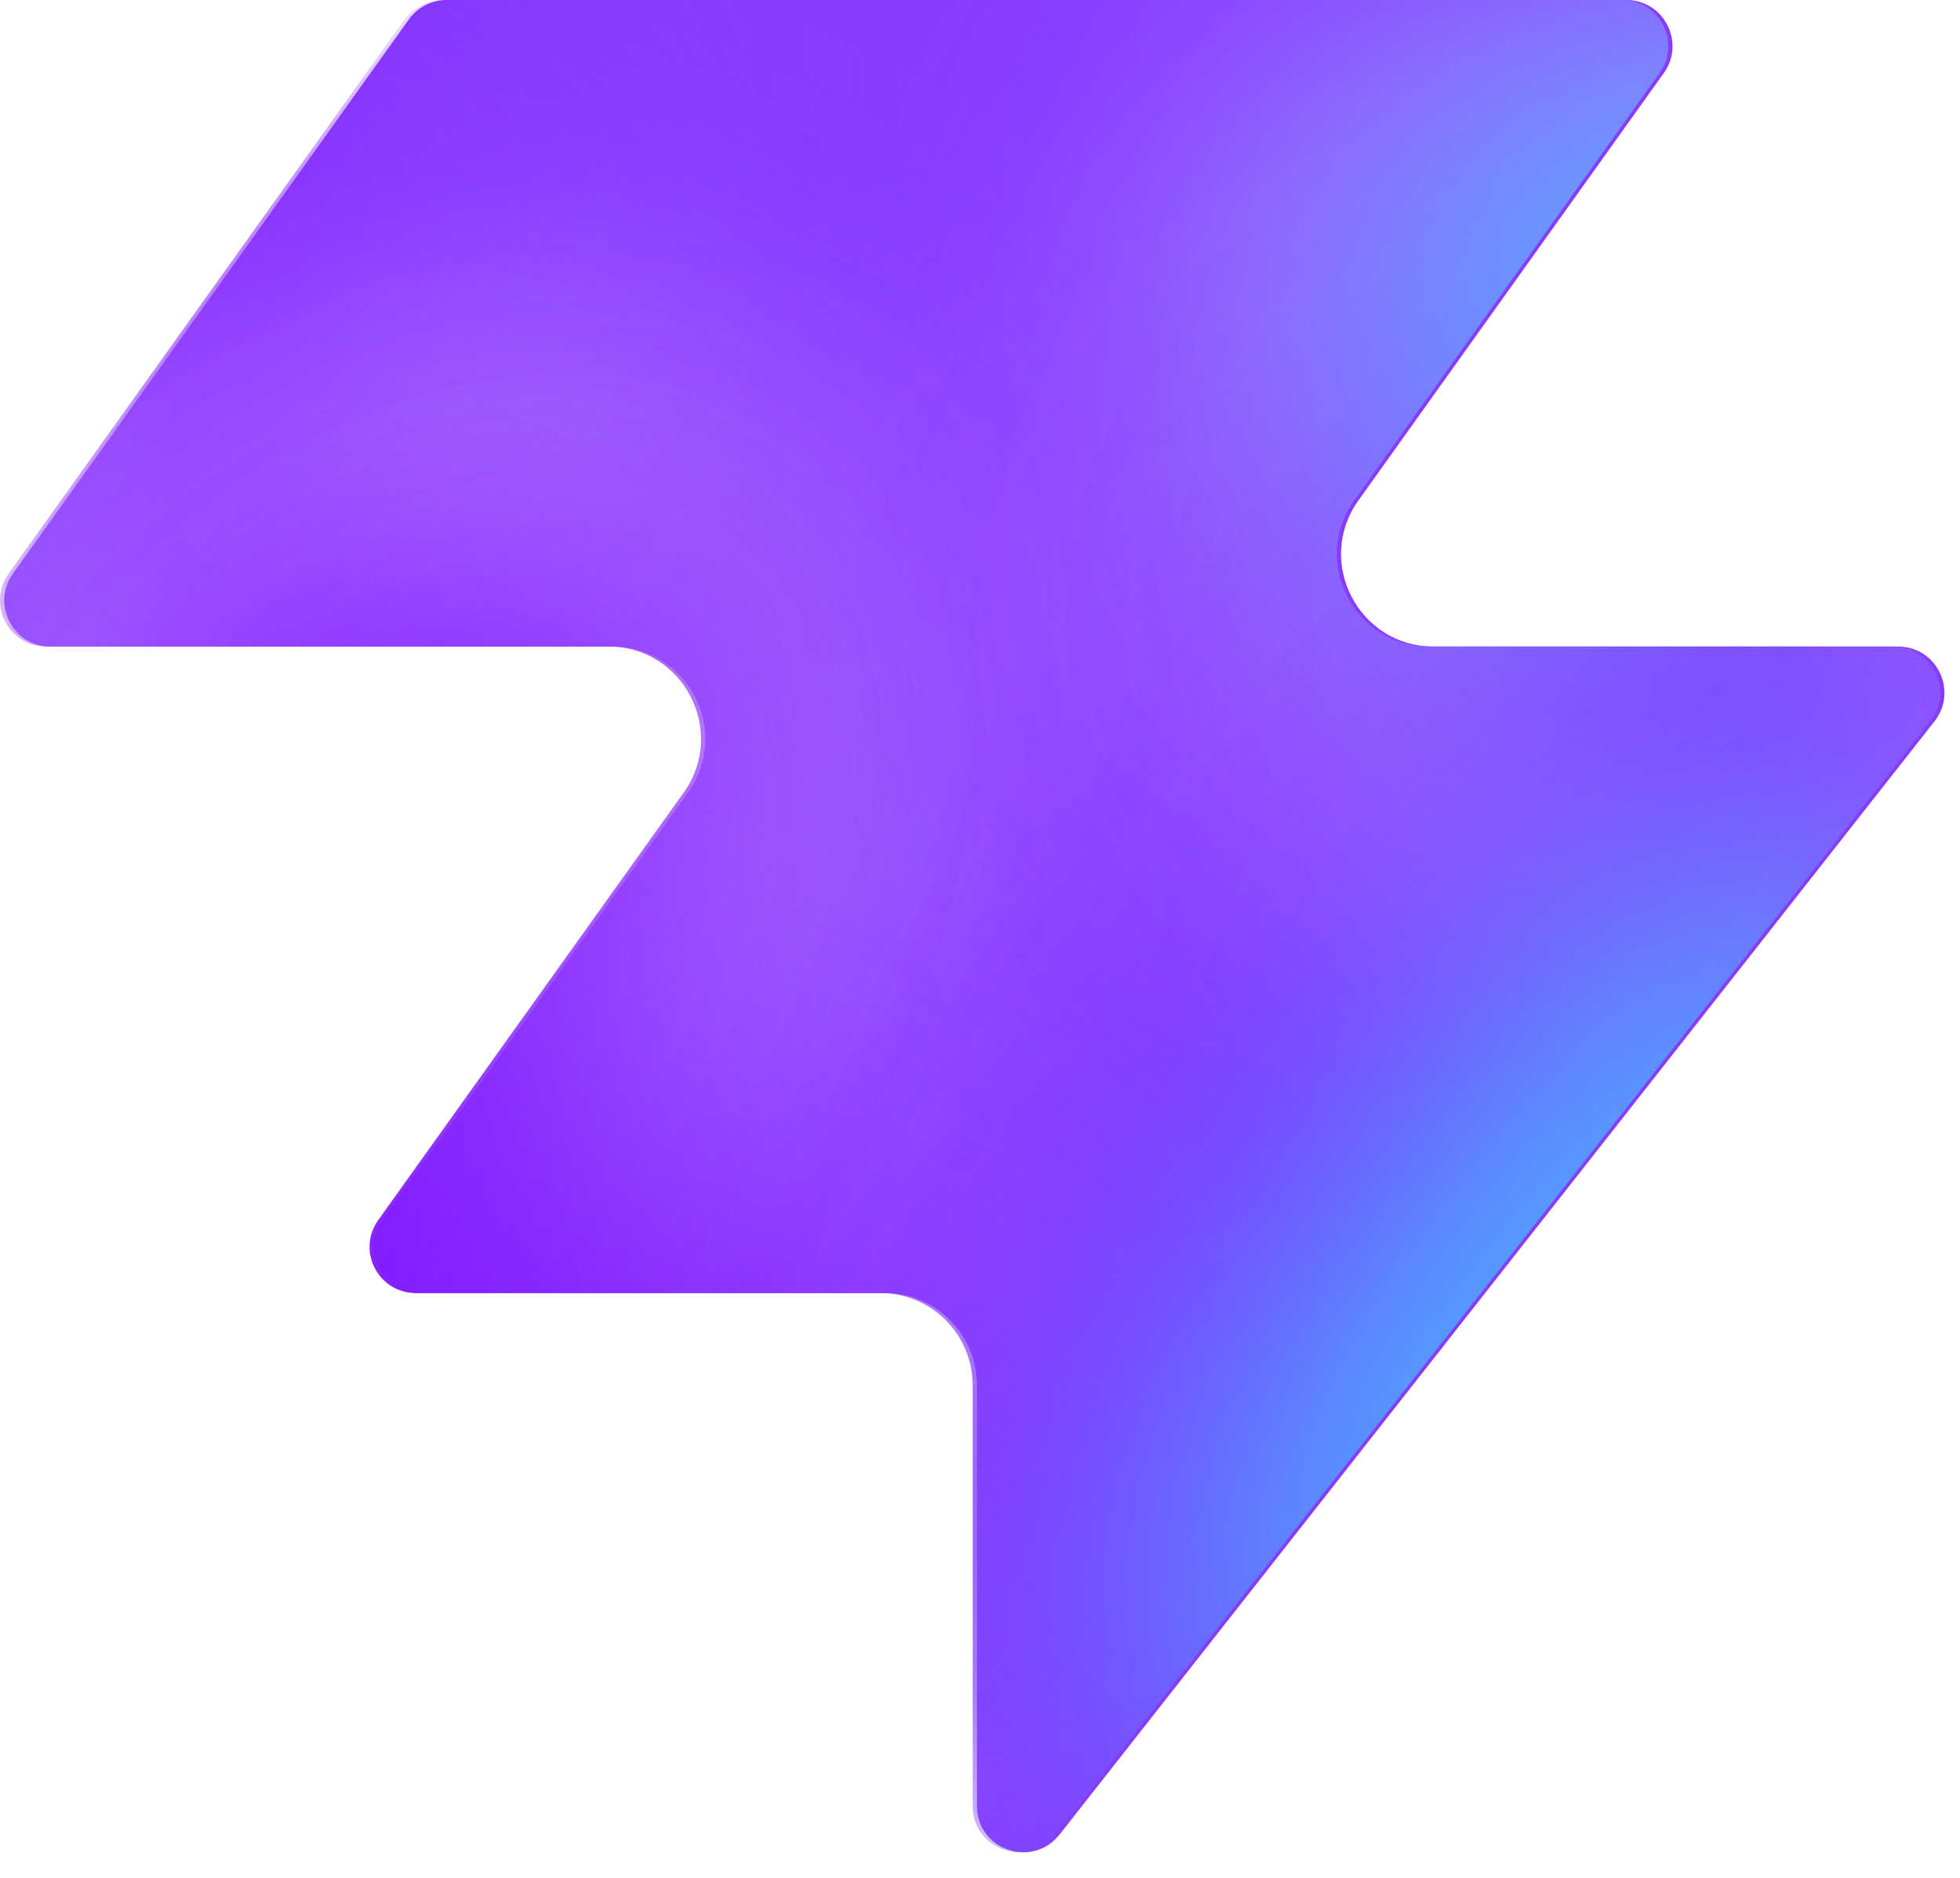
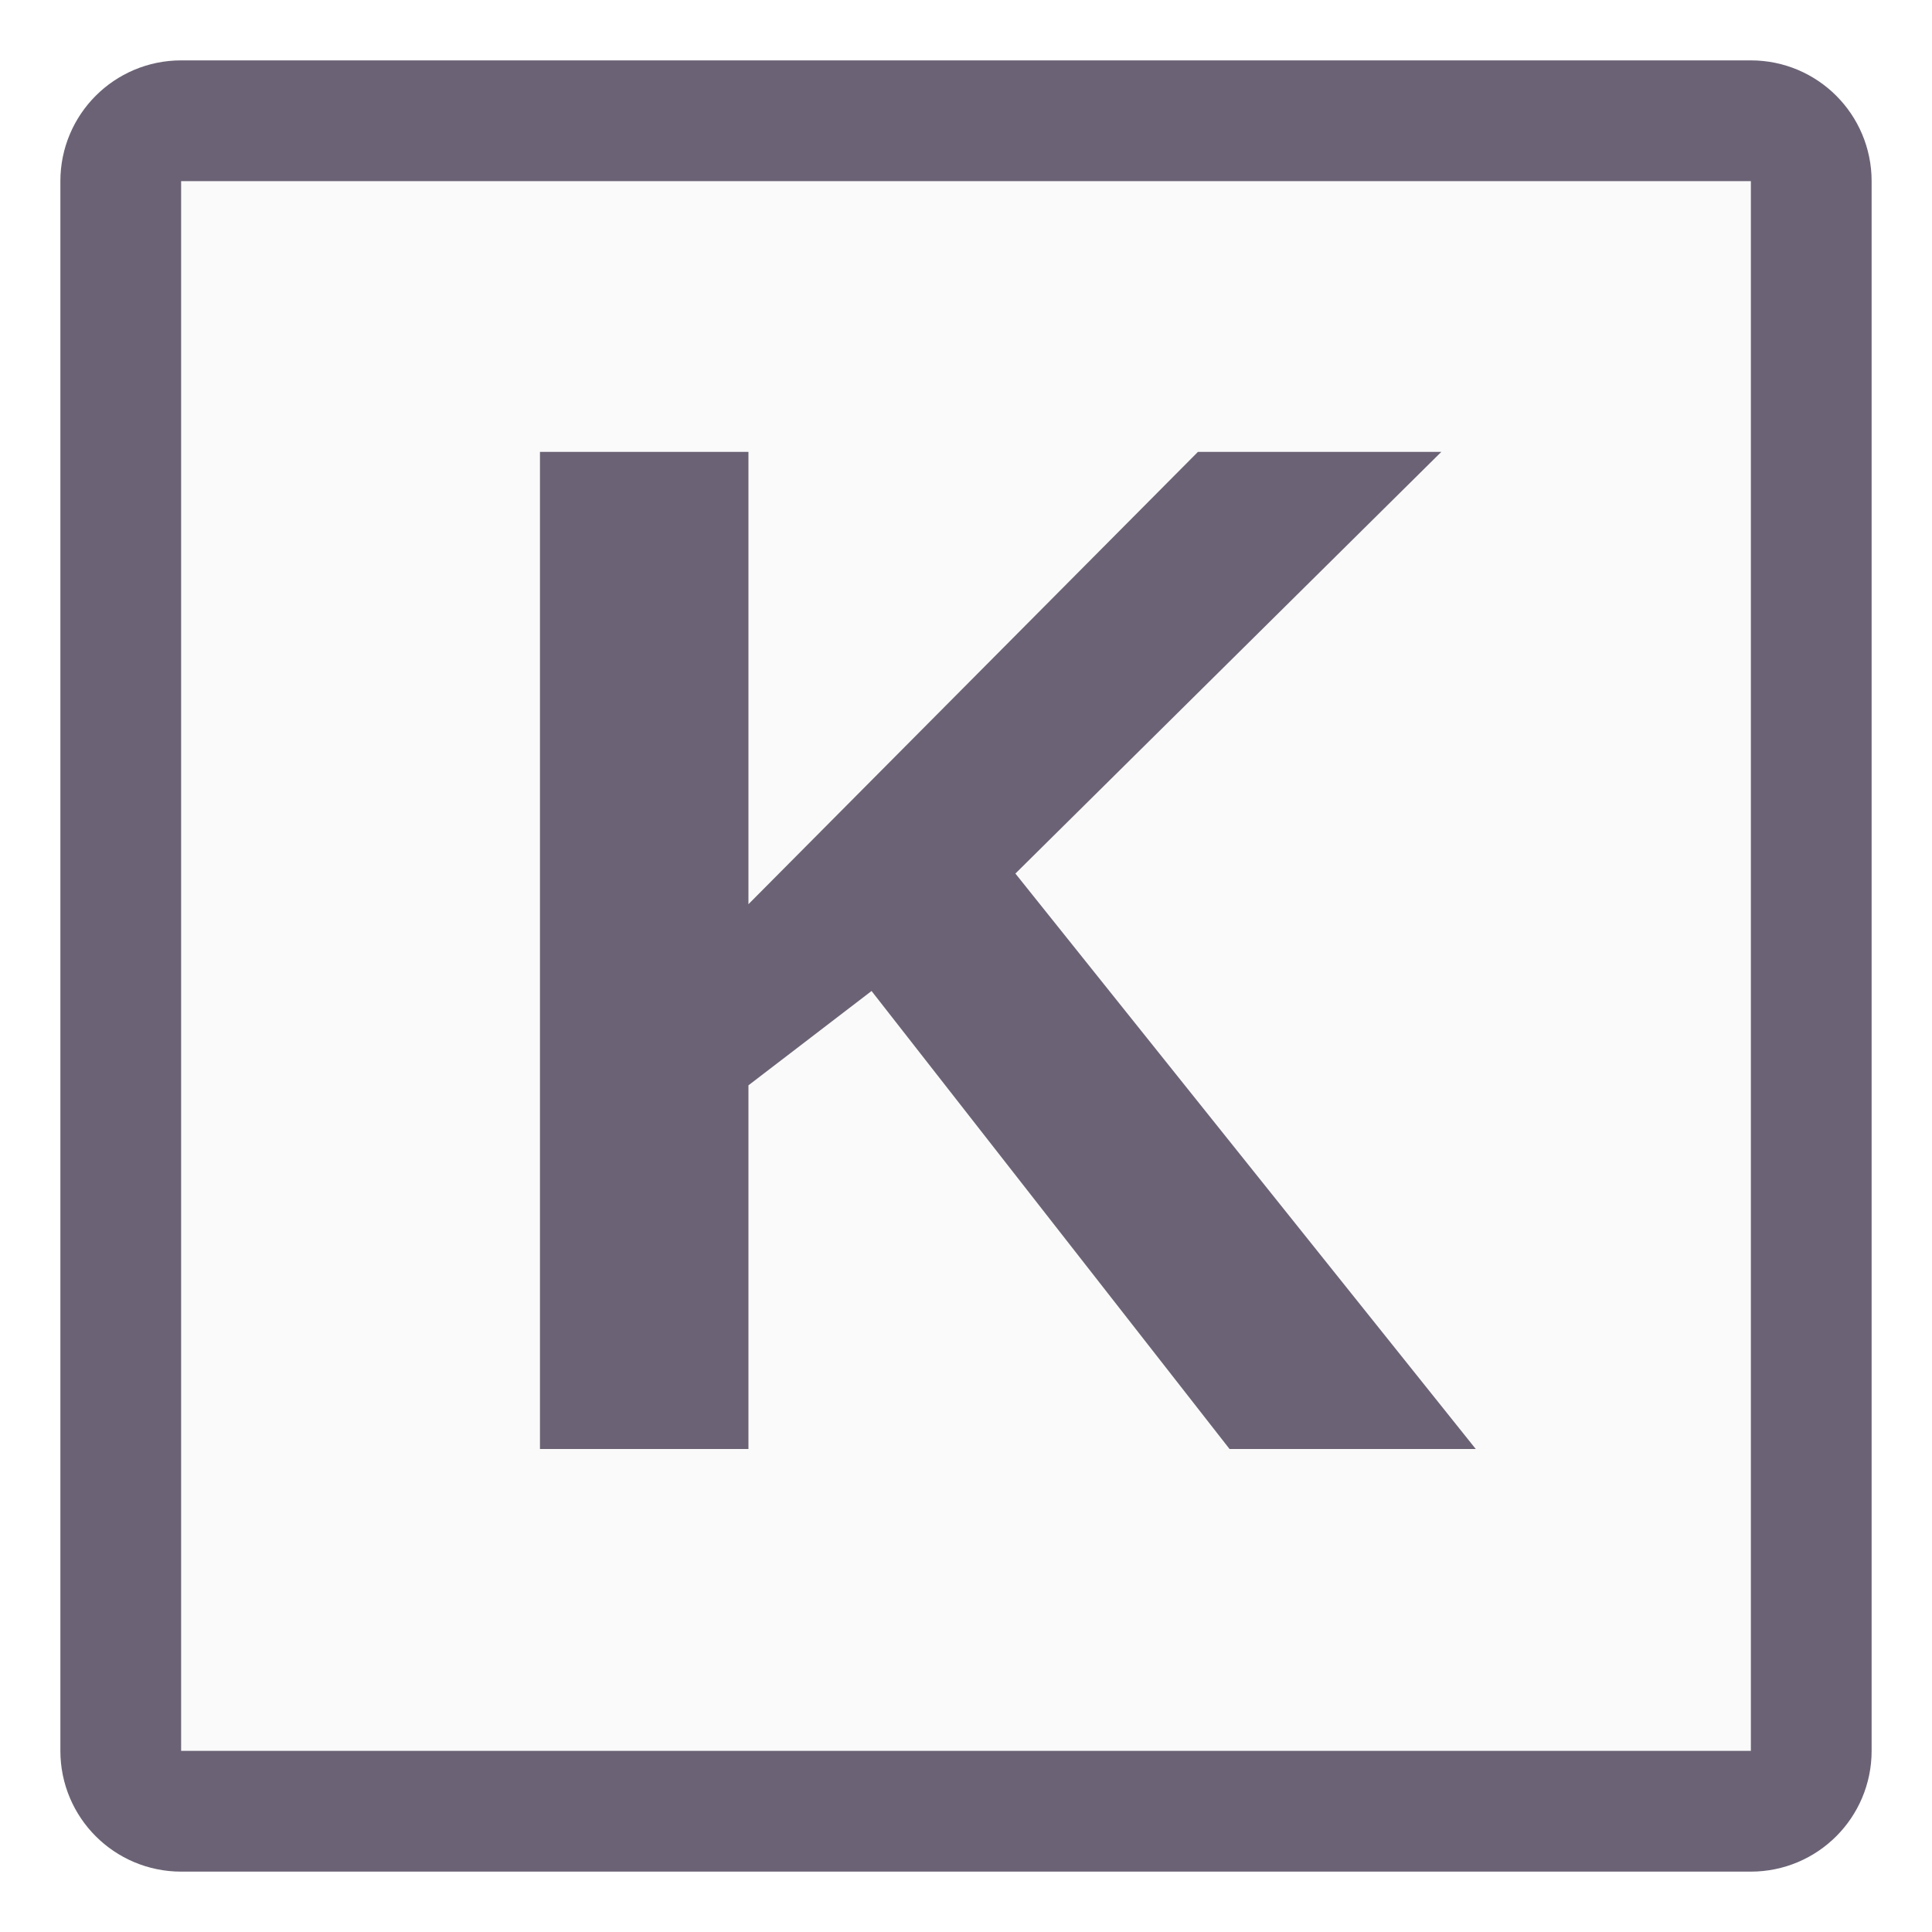
- <svg xmlns="http://www.w3.org/2000/svg" width="48" height="46" fill="none" viewBox="0 0 48 46">
-   <path fill="#863bff" d="M25.946 44.938c-.664.845-2.021.375-2.021-.698V33.937a2.26 2.26 0 0 0-2.262-2.262H10.287c-.92 0-1.456-1.04-.92-1.788l7.48-10.471c1.07-1.497 0-3.578-1.842-3.578H1.237c-.92 0-1.456-1.04-.92-1.788L10.013.474c.214-.297.556-.474.92-.474h28.894c.92 0 1.456 1.04.92 1.788l-7.48 10.471c-1.07 1.498 0 3.579 1.842 3.579h11.377c.943 0 1.473 1.088.89 1.83L25.947 44.94z" style="fill:#863bff;fill:color(display-p3 .525 .23 1);fill-opacity:1" />
-   <mask id="a" width="48" height="46" x="0" y="0" maskUnits="userSpaceOnUse" style="mask-type:alpha">
-     <path fill="#000" d="M25.842 44.938c-.664.844-2.021.375-2.021-.698V33.937a2.26 2.26 0 0 0-2.262-2.262H10.183c-.92 0-1.456-1.04-.92-1.788l7.48-10.471c1.07-1.498 0-3.579-1.842-3.579H1.133c-.92 0-1.456-1.04-.92-1.787L9.91.473c.214-.297.556-.474.92-.474h28.894c.92 0 1.456 1.04.92 1.788l-7.48 10.471c-1.07 1.498 0 3.578 1.842 3.578h11.377c.943 0 1.473 1.088.89 1.832L25.843 44.94z" style="fill:#000;fill-opacity:1" />
-   </mask>
-   <g mask="url(#a)">
-     <g filter="url(#b)">
-       <ellipse cx="5.508" cy="14.704" fill="#ede6ff" rx="5.508" ry="14.704" style="fill:#ede6ff;fill:color(display-p3 .927 .903 1);fill-opacity:1" transform="matrix(.00324 1 1 -.00324 -4.47 31.516)" />
-     </g>
-     <g filter="url(#c)">
-       <ellipse cx="10.399" cy="29.851" fill="#ede6ff" rx="10.399" ry="29.851" style="fill:#ede6ff;fill:color(display-p3 .927 .903 1);fill-opacity:1" transform="matrix(.00324 1 1 -.00324 -39.328 7.883)" />
-     </g>
-     <g filter="url(#d)">
-       <ellipse cx="5.508" cy="30.487" fill="#7e14ff" rx="5.508" ry="30.487" style="fill:#7e14ff;fill:color(display-p3 .492 .077 1);fill-opacity:1" transform="rotate(89.814 -25.913 -14.639)scale(1 -1)" />
-     </g>
-     <g filter="url(#e)">
-       <ellipse cx="5.508" cy="30.599" fill="#7e14ff" rx="5.508" ry="30.599" style="fill:#7e14ff;fill:color(display-p3 .492 .077 1);fill-opacity:1" transform="rotate(89.814 -32.644 -3.334)scale(1 -1)" />
-     </g>
-     <g filter="url(#f)">
-       <ellipse cx="5.508" cy="30.599" fill="#7e14ff" rx="5.508" ry="30.599" style="fill:#7e14ff;fill:color(display-p3 .492 .077 1);fill-opacity:1" transform="matrix(.00324 1 1 -.00324 -34.34 30.47)" />
-     </g>
-     <g filter="url(#g)">
-       <ellipse cx="14.072" cy="22.078" fill="#ede6ff" rx="14.072" ry="22.078" style="fill:#ede6ff;fill:color(display-p3 .927 .903 1);fill-opacity:1" transform="rotate(93.35 24.506 48.493)scale(-1 1)" />
-     </g>
-     <g filter="url(#h)">
-       <ellipse cx="3.47" cy="21.501" fill="#7e14ff" rx="3.47" ry="21.501" style="fill:#7e14ff;fill:color(display-p3 .492 .077 1);fill-opacity:1" transform="rotate(89.009 28.708 47.59)scale(-1 1)" />
-     </g>
-     <g filter="url(#i)">
-       <ellipse cx="3.47" cy="21.501" fill="#7e14ff" rx="3.47" ry="21.501" style="fill:#7e14ff;fill:color(display-p3 .492 .077 1);fill-opacity:1" transform="rotate(89.009 28.708 47.59)scale(-1 1)" />
-     </g>
-     <g filter="url(#j)">
-       <ellipse cx=".387" cy="8.972" fill="#7e14ff" rx="4.407" ry="29.108" style="fill:#7e14ff;fill:color(display-p3 .492 .077 1);fill-opacity:1" transform="rotate(39.51 .387 8.972)" />
-     </g>
-     <g filter="url(#k)">
-       <ellipse cx="47.523" cy="-6.092" fill="#7e14ff" rx="4.407" ry="29.108" style="fill:#7e14ff;fill:color(display-p3 .492 .077 1);fill-opacity:1" transform="rotate(37.892 47.523 -6.092)" />
-     </g>
-     <g filter="url(#l)">
-       <ellipse cx="41.412" cy="6.333" fill="#47bfff" rx="5.971" ry="9.665" style="fill:#47bfff;fill:color(display-p3 .28 .748 1);fill-opacity:1" transform="rotate(37.892 41.412 6.333)" />
-     </g>
-     <g filter="url(#m)">
-       <ellipse cx="-1.879" cy="38.332" fill="#7e14ff" rx="4.407" ry="29.108" style="fill:#7e14ff;fill:color(display-p3 .492 .077 1);fill-opacity:1" transform="rotate(37.892 -1.88 38.332)" />
-     </g>
-     <g filter="url(#n)">
-       <ellipse cx="-1.879" cy="38.332" fill="#7e14ff" rx="4.407" ry="29.108" style="fill:#7e14ff;fill:color(display-p3 .492 .077 1);fill-opacity:1" transform="rotate(37.892 -1.88 38.332)" />
-     </g>
-     <g filter="url(#o)">
-       <ellipse cx="35.651" cy="29.907" fill="#7e14ff" rx="4.407" ry="29.108" style="fill:#7e14ff;fill:color(display-p3 .492 .077 1);fill-opacity:1" transform="rotate(37.892 35.651 29.907)" />
-     </g>
-     <g filter="url(#p)">
-       <ellipse cx="38.418" cy="32.4" fill="#47bfff" rx="5.971" ry="15.297" style="fill:#47bfff;fill:color(display-p3 .28 .748 1);fill-opacity:1" transform="rotate(37.892 38.418 32.4)" />
-     </g>
-   </g>
-   <defs>
-     <filter id="b" width="60.045" height="41.654" x="-19.77" y="16.149" color-interpolation-filters="sRGB" filterUnits="userSpaceOnUse">
-       <feFlood flood-opacity="0" result="BackgroundImageFix" />
-       <feBlend in="SourceGraphic" in2="BackgroundImageFix" result="shape" />
-       <feGaussianBlur result="effect1_foregroundBlur_2002_17158" stdDeviation="7.659" />
-     </filter>
-     <filter id="c" width="90.34" height="51.437" x="-54.613" y="-7.533" color-interpolation-filters="sRGB" filterUnits="userSpaceOnUse">
-       <feFlood flood-opacity="0" result="BackgroundImageFix" />
-       <feBlend in="SourceGraphic" in2="BackgroundImageFix" result="shape" />
-       <feGaussianBlur result="effect1_foregroundBlur_2002_17158" stdDeviation="7.659" />
-     </filter>
-     <filter id="d" width="79.355" height="29.4" x="-49.64" y="2.03" color-interpolation-filters="sRGB" filterUnits="userSpaceOnUse">
-       <feFlood flood-opacity="0" result="BackgroundImageFix" />
-       <feBlend in="SourceGraphic" in2="BackgroundImageFix" result="shape" />
-       <feGaussianBlur result="effect1_foregroundBlur_2002_17158" stdDeviation="4.596" />
-     </filter>
-     <filter id="e" width="79.579" height="29.4" x="-45.045" y="20.029" color-interpolation-filters="sRGB" filterUnits="userSpaceOnUse">
-       <feFlood flood-opacity="0" result="BackgroundImageFix" />
-       <feBlend in="SourceGraphic" in2="BackgroundImageFix" result="shape" />
-       <feGaussianBlur result="effect1_foregroundBlur_2002_17158" stdDeviation="4.596" />
-     </filter>
-     <filter id="f" width="79.579" height="29.4" x="-43.513" y="21.178" color-interpolation-filters="sRGB" filterUnits="userSpaceOnUse">
-       <feFlood flood-opacity="0" result="BackgroundImageFix" />
-       <feBlend in="SourceGraphic" in2="BackgroundImageFix" result="shape" />
-       <feGaussianBlur result="effect1_foregroundBlur_2002_17158" stdDeviation="4.596" />
-     </filter>
-     <filter id="g" width="74.749" height="58.852" x="15.756" y="-17.901" color-interpolation-filters="sRGB" filterUnits="userSpaceOnUse">
-       <feFlood flood-opacity="0" result="BackgroundImageFix" />
-       <feBlend in="SourceGraphic" in2="BackgroundImageFix" result="shape" />
-       <feGaussianBlur result="effect1_foregroundBlur_2002_17158" stdDeviation="7.659" />
-     </filter>
-     <filter id="h" width="61.377" height="25.362" x="23.548" y="2.284" color-interpolation-filters="sRGB" filterUnits="userSpaceOnUse">
-       <feFlood flood-opacity="0" result="BackgroundImageFix" />
-       <feBlend in="SourceGraphic" in2="BackgroundImageFix" result="shape" />
-       <feGaussianBlur result="effect1_foregroundBlur_2002_17158" stdDeviation="4.596" />
-     </filter>
-     <filter id="i" width="61.377" height="25.362" x="23.548" y="2.284" color-interpolation-filters="sRGB" filterUnits="userSpaceOnUse">
-       <feFlood flood-opacity="0" result="BackgroundImageFix" />
-       <feBlend in="SourceGraphic" in2="BackgroundImageFix" result="shape" />
-       <feGaussianBlur result="effect1_foregroundBlur_2002_17158" stdDeviation="4.596" />
-     </filter>
-     <filter id="j" width="56.045" height="63.649" x="-27.636" y="-22.853" color-interpolation-filters="sRGB" filterUnits="userSpaceOnUse">
-       <feFlood flood-opacity="0" result="BackgroundImageFix" />
-       <feBlend in="SourceGraphic" in2="BackgroundImageFix" result="shape" />
-       <feGaussianBlur result="effect1_foregroundBlur_2002_17158" stdDeviation="4.596" />
-     </filter>
-     <filter id="k" width="54.814" height="64.646" x="20.116" y="-38.415" color-interpolation-filters="sRGB" filterUnits="userSpaceOnUse">
-       <feFlood flood-opacity="0" result="BackgroundImageFix" />
-       <feBlend in="SourceGraphic" in2="BackgroundImageFix" result="shape" />
-       <feGaussianBlur result="effect1_foregroundBlur_2002_17158" stdDeviation="4.596" />
-     </filter>
-     <filter id="l" width="33.541" height="35.313" x="24.641" y="-11.323" color-interpolation-filters="sRGB" filterUnits="userSpaceOnUse">
-       <feFlood flood-opacity="0" result="BackgroundImageFix" />
-       <feBlend in="SourceGraphic" in2="BackgroundImageFix" result="shape" />
-       <feGaussianBlur result="effect1_foregroundBlur_2002_17158" stdDeviation="4.596" />
-     </filter>
-     <filter id="m" width="54.814" height="64.646" x="-29.286" y="6.009" color-interpolation-filters="sRGB" filterUnits="userSpaceOnUse">
-       <feFlood flood-opacity="0" result="BackgroundImageFix" />
-       <feBlend in="SourceGraphic" in2="BackgroundImageFix" result="shape" />
-       <feGaussianBlur result="effect1_foregroundBlur_2002_17158" stdDeviation="4.596" />
-     </filter>
-     <filter id="n" width="54.814" height="64.646" x="-29.286" y="6.009" color-interpolation-filters="sRGB" filterUnits="userSpaceOnUse">
-       <feFlood flood-opacity="0" result="BackgroundImageFix" />
-       <feBlend in="SourceGraphic" in2="BackgroundImageFix" result="shape" />
-       <feGaussianBlur result="effect1_foregroundBlur_2002_17158" stdDeviation="4.596" />
-     </filter>
-     <filter id="o" width="54.814" height="64.646" x="8.244" y="-2.416" color-interpolation-filters="sRGB" filterUnits="userSpaceOnUse">
-       <feFlood flood-opacity="0" result="BackgroundImageFix" />
-       <feBlend in="SourceGraphic" in2="BackgroundImageFix" result="shape" />
-       <feGaussianBlur result="effect1_foregroundBlur_2002_17158" stdDeviation="4.596" />
-     </filter>
-     <filter id="p" width="39.409" height="43.623" x="18.713" y="10.588" color-interpolation-filters="sRGB" filterUnits="userSpaceOnUse">
-       <feFlood flood-opacity="0" result="BackgroundImageFix" />
-       <feBlend in="SourceGraphic" in2="BackgroundImageFix" result="shape" />
-       <feGaussianBlur result="effect1_foregroundBlur_2002_17158" stdDeviation="4.596" />
-     </filter>
-   </defs>
+ <svg xmlns="http://www.w3.org/2000/svg" viewBox="0 0 64 64">
+   <rect x="4" y="4" width="56" height="56" rx="2" fill="#fafafa" stroke="#6b6375" stroke-width="4" />
+   <text x="32" y="48" text-anchor="middle" font-family="Arial, sans-serif" font-size="48" font-weight="700" fill="#6b6375">
+     K
+   </text>
</svg>
